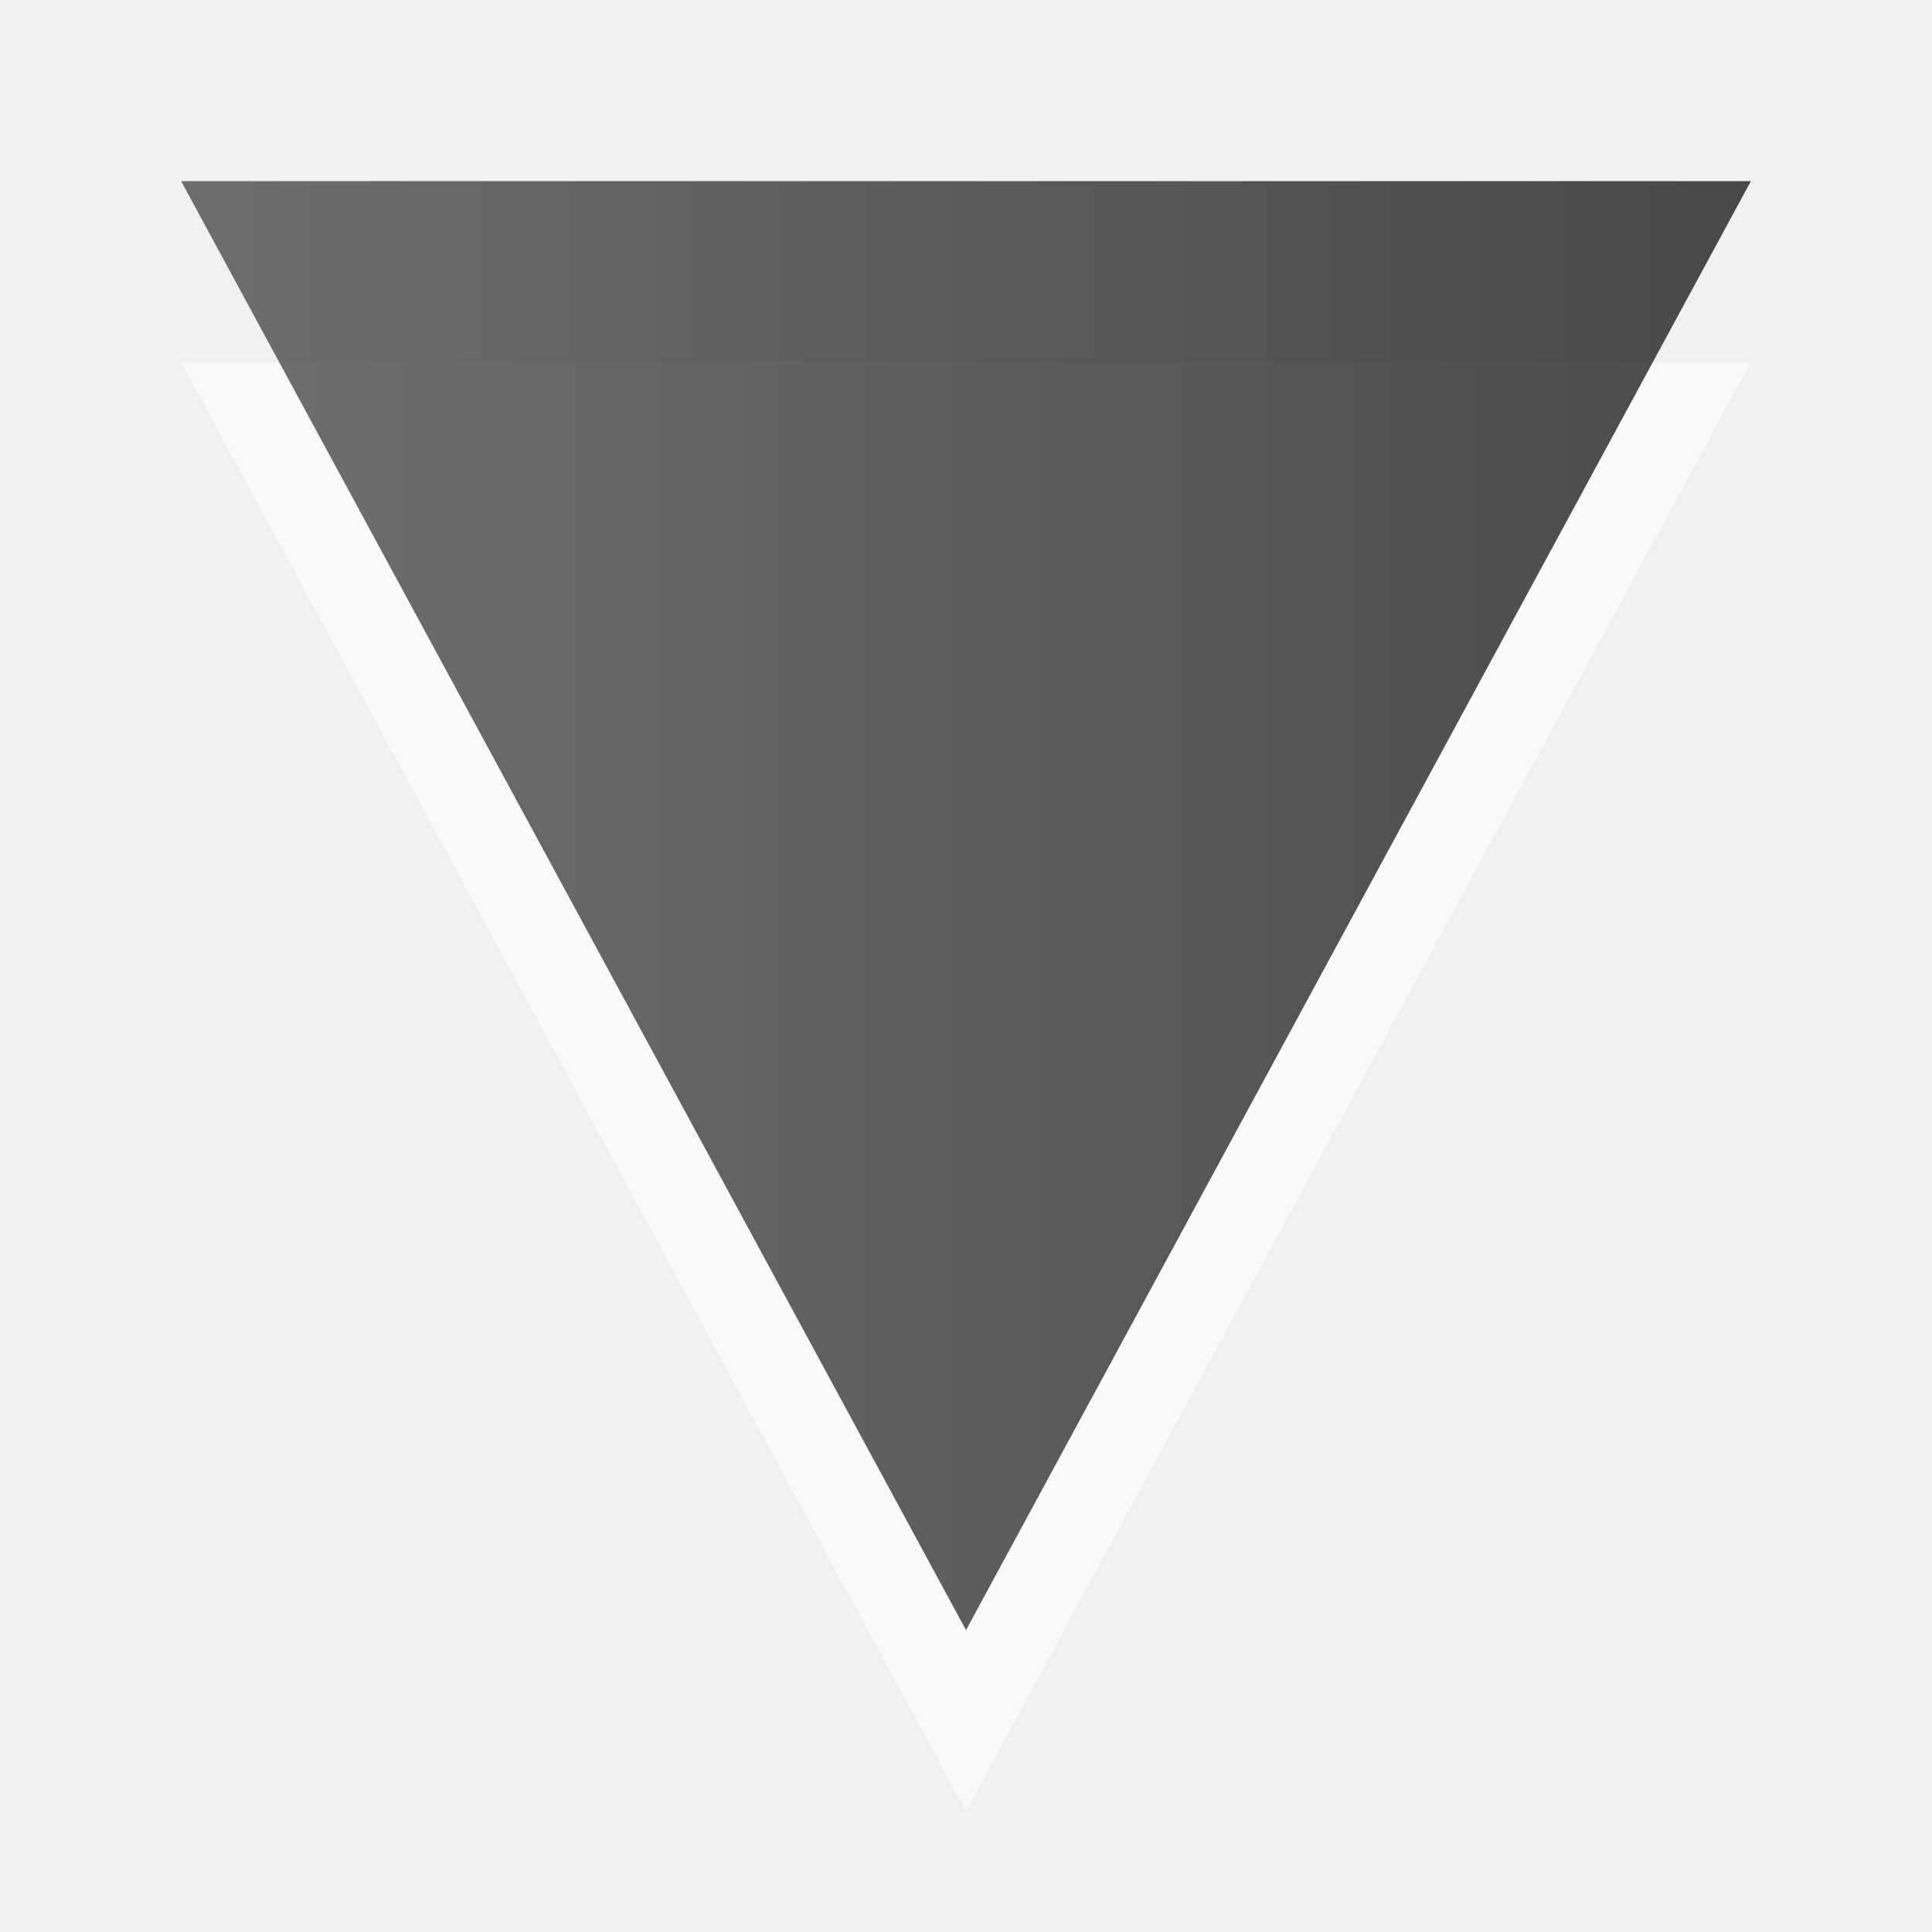
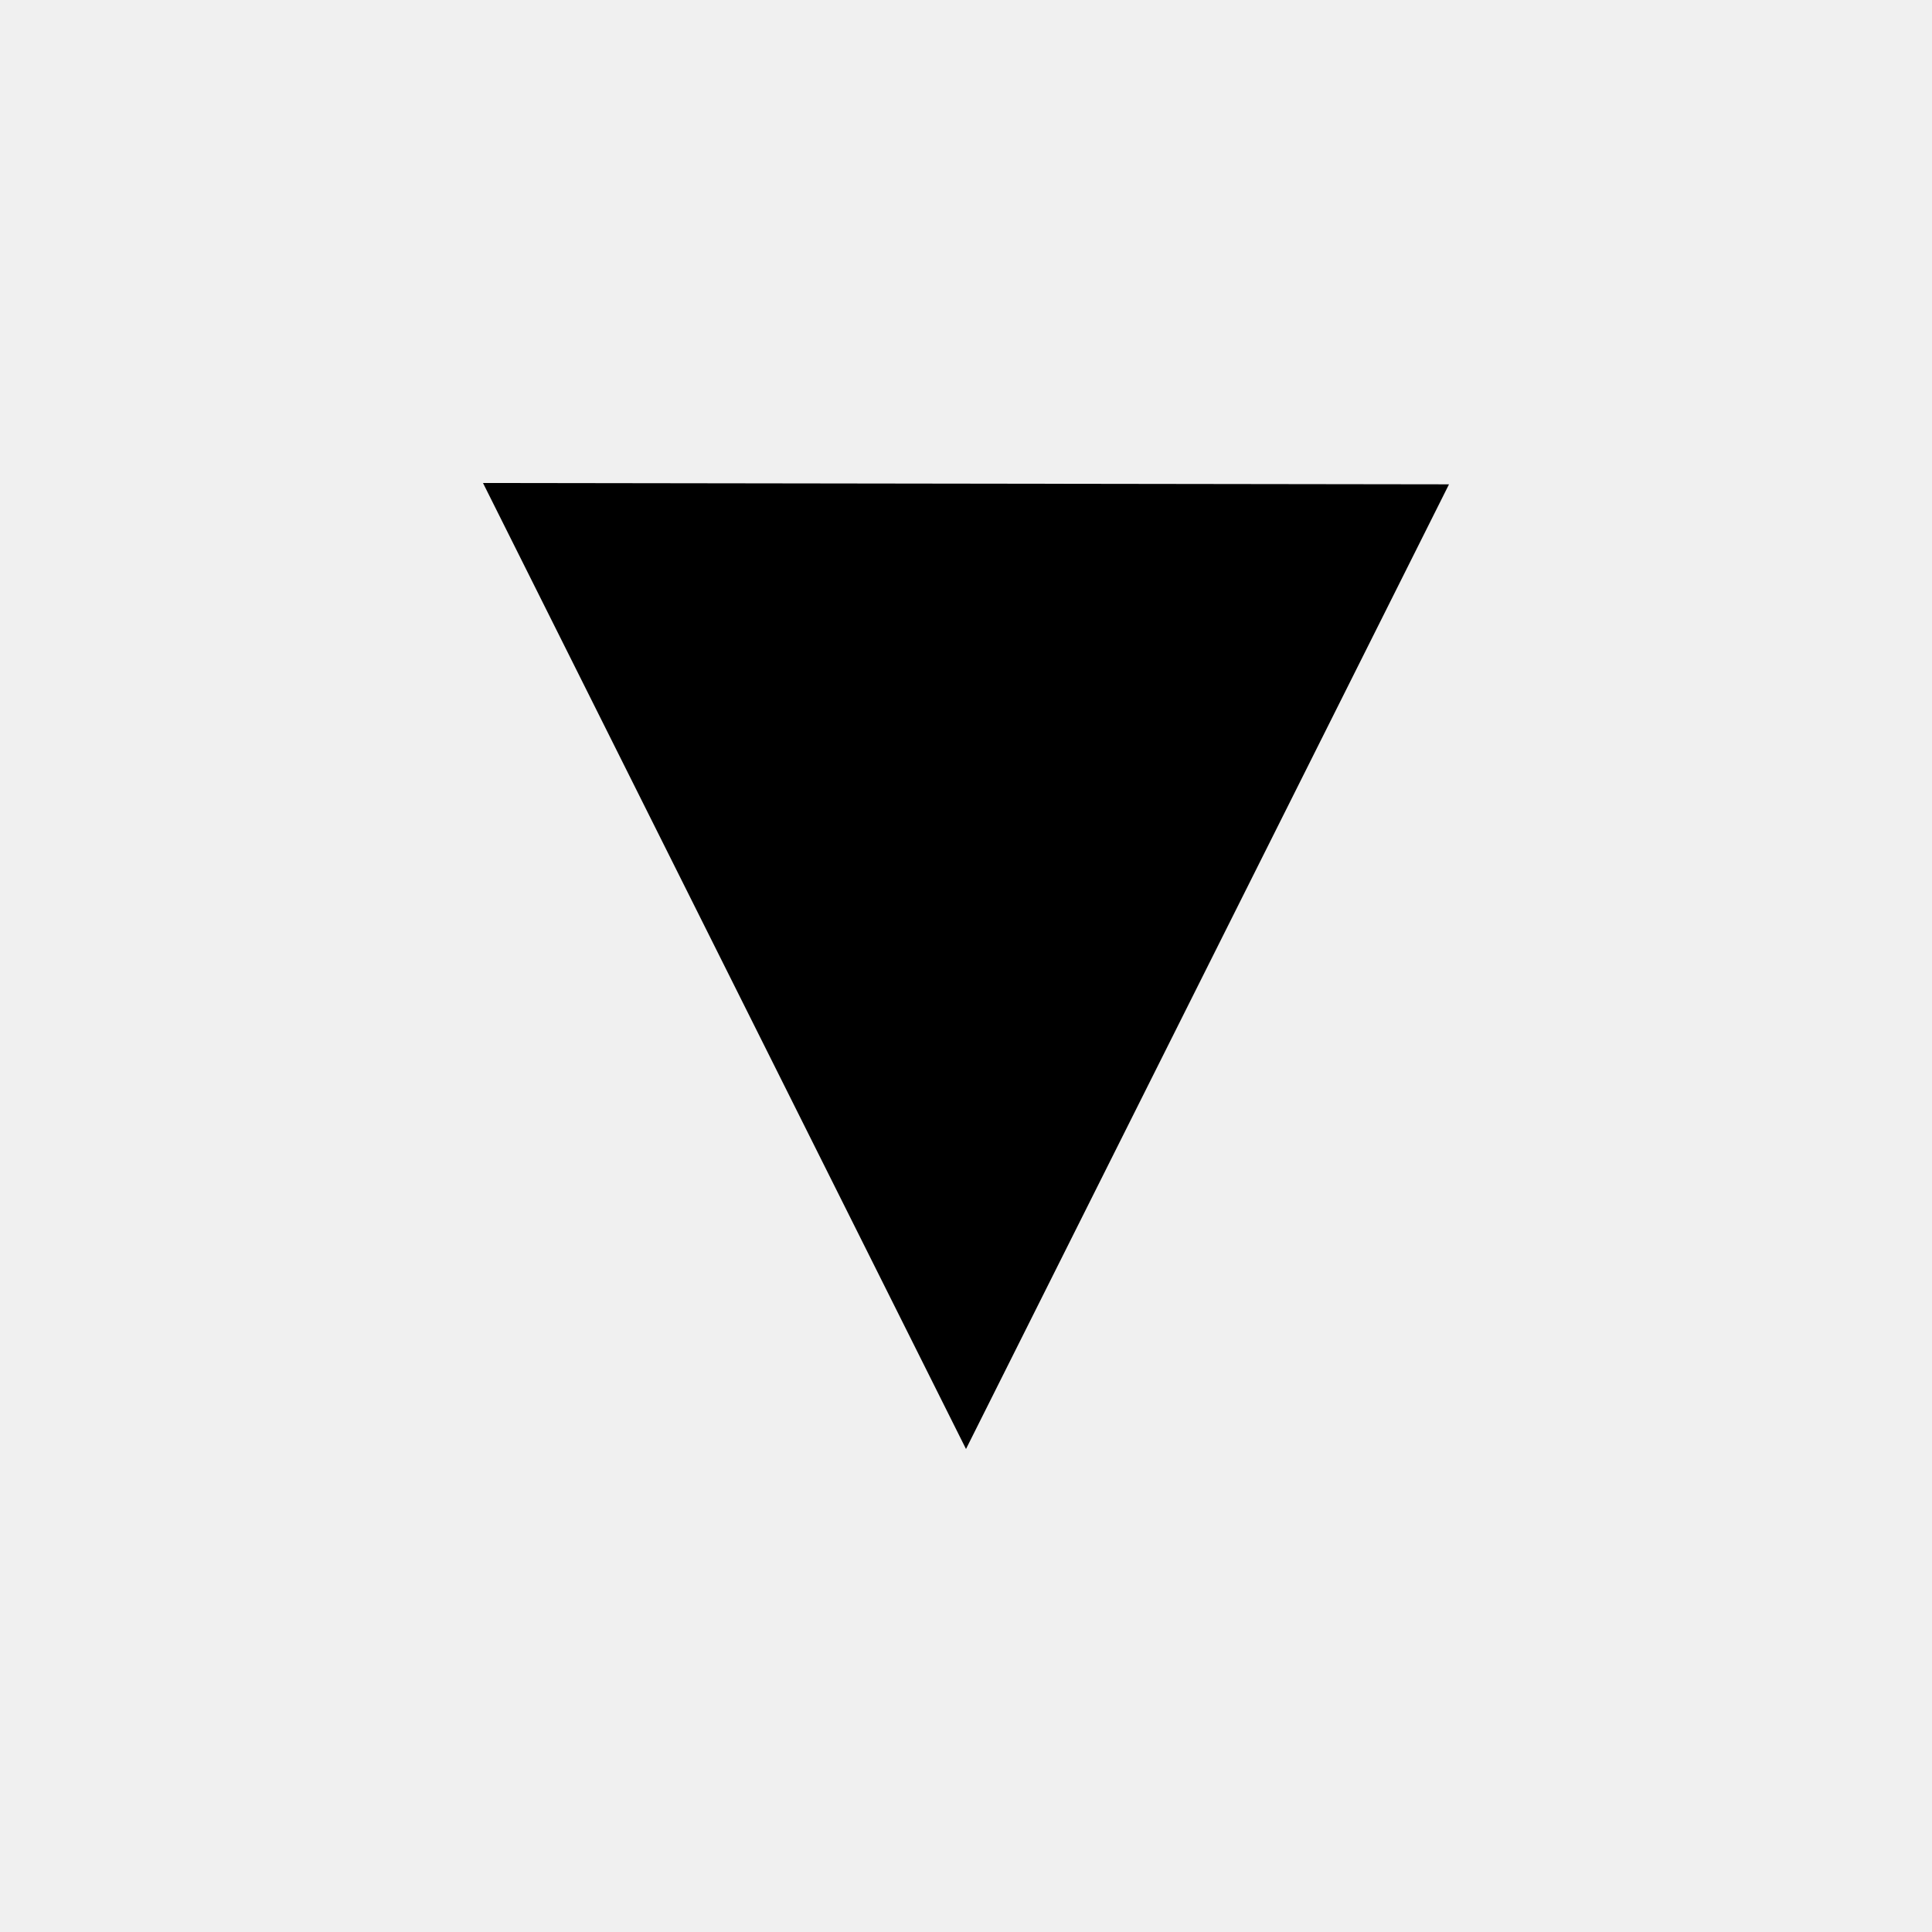
<svg xmlns="http://www.w3.org/2000/svg" xmlns:xlink="http://www.w3.org/1999/xlink" width="16px" height="16px" id="svg6077" version="1.1">
  <defs id="defs6079">
    <linearGradient xlink:href="#linearGradient3587-6-5-3-4-5-4-0-1" id="linearGradient7308" gradientUnits="userSpaceOnUse" gradientTransform="matrix(0,0.5468137,-0.3937608,0,14.87048,-9.6346)" x1="34.993" y1="0.941" x2="34.993" y2="33.956" />
    <linearGradient id="linearGradient3587-6-5-3-4-5-4-0-1">
      <stop offset="0" style="stop-color:#000000;stop-opacity:1" id="stop3589-9-2-2-3-2-53-4-3" />
      <stop offset="1" style="stop-color:#363636;stop-opacity:1" id="stop3591-7-4-73-7-9-86-9-3" />
    </linearGradient>
  </defs>
  <g id="layer1">
-     <path d="M 14.5,3 1.5,3 8,15 14.5,3 z" id="path2843-0-1-6-6" style="opacity:0.6;color:#000000;fill:#ffffff;fill-opacity:1;fill-rule:nonzero;stroke:none;stroke-width:1;marker:none;visibility:visible;display:inline;overflow:visible;enable-background:accumulate" />
-     <path d="m 14.5,1.5 -13,0 6.5,12 6.5,-12 z" id="path2843-39-5-5" style="opacity:0.7;color:#000000;fill:url(#linearGradient7308);fill-opacity:1;fill-rule:nonzero;stroke:none;stroke-width:1;marker:none;visibility:visible;display:inline;overflow:visible;enable-background:accumulate" />
+     <path style="font-size:medium;font-style:normal;font-variant:normal;font-weight:normal;font-stretch:normal;text-indent:0;text-align:start;text-decoration:none;line-height:normal;letter-spacing:normal;word-spacing:normal;text-transform:none;direction:ltr;block-progression:tb;writing-mode:lr-tb;text-anchor:start;baseline-shift:baseline;color:#000000;fill:#000000;fill-opacity:1;stroke:none;stroke-width:2;marker:none;visibility:visible;display:inline;overflow:visible;enable-background:accumulate;font-family:Sans;-inkscape-font-specification:Sans" d="M 4,4 8,12 12,4.011 z" id="path3716" />
  </g>
</svg>
